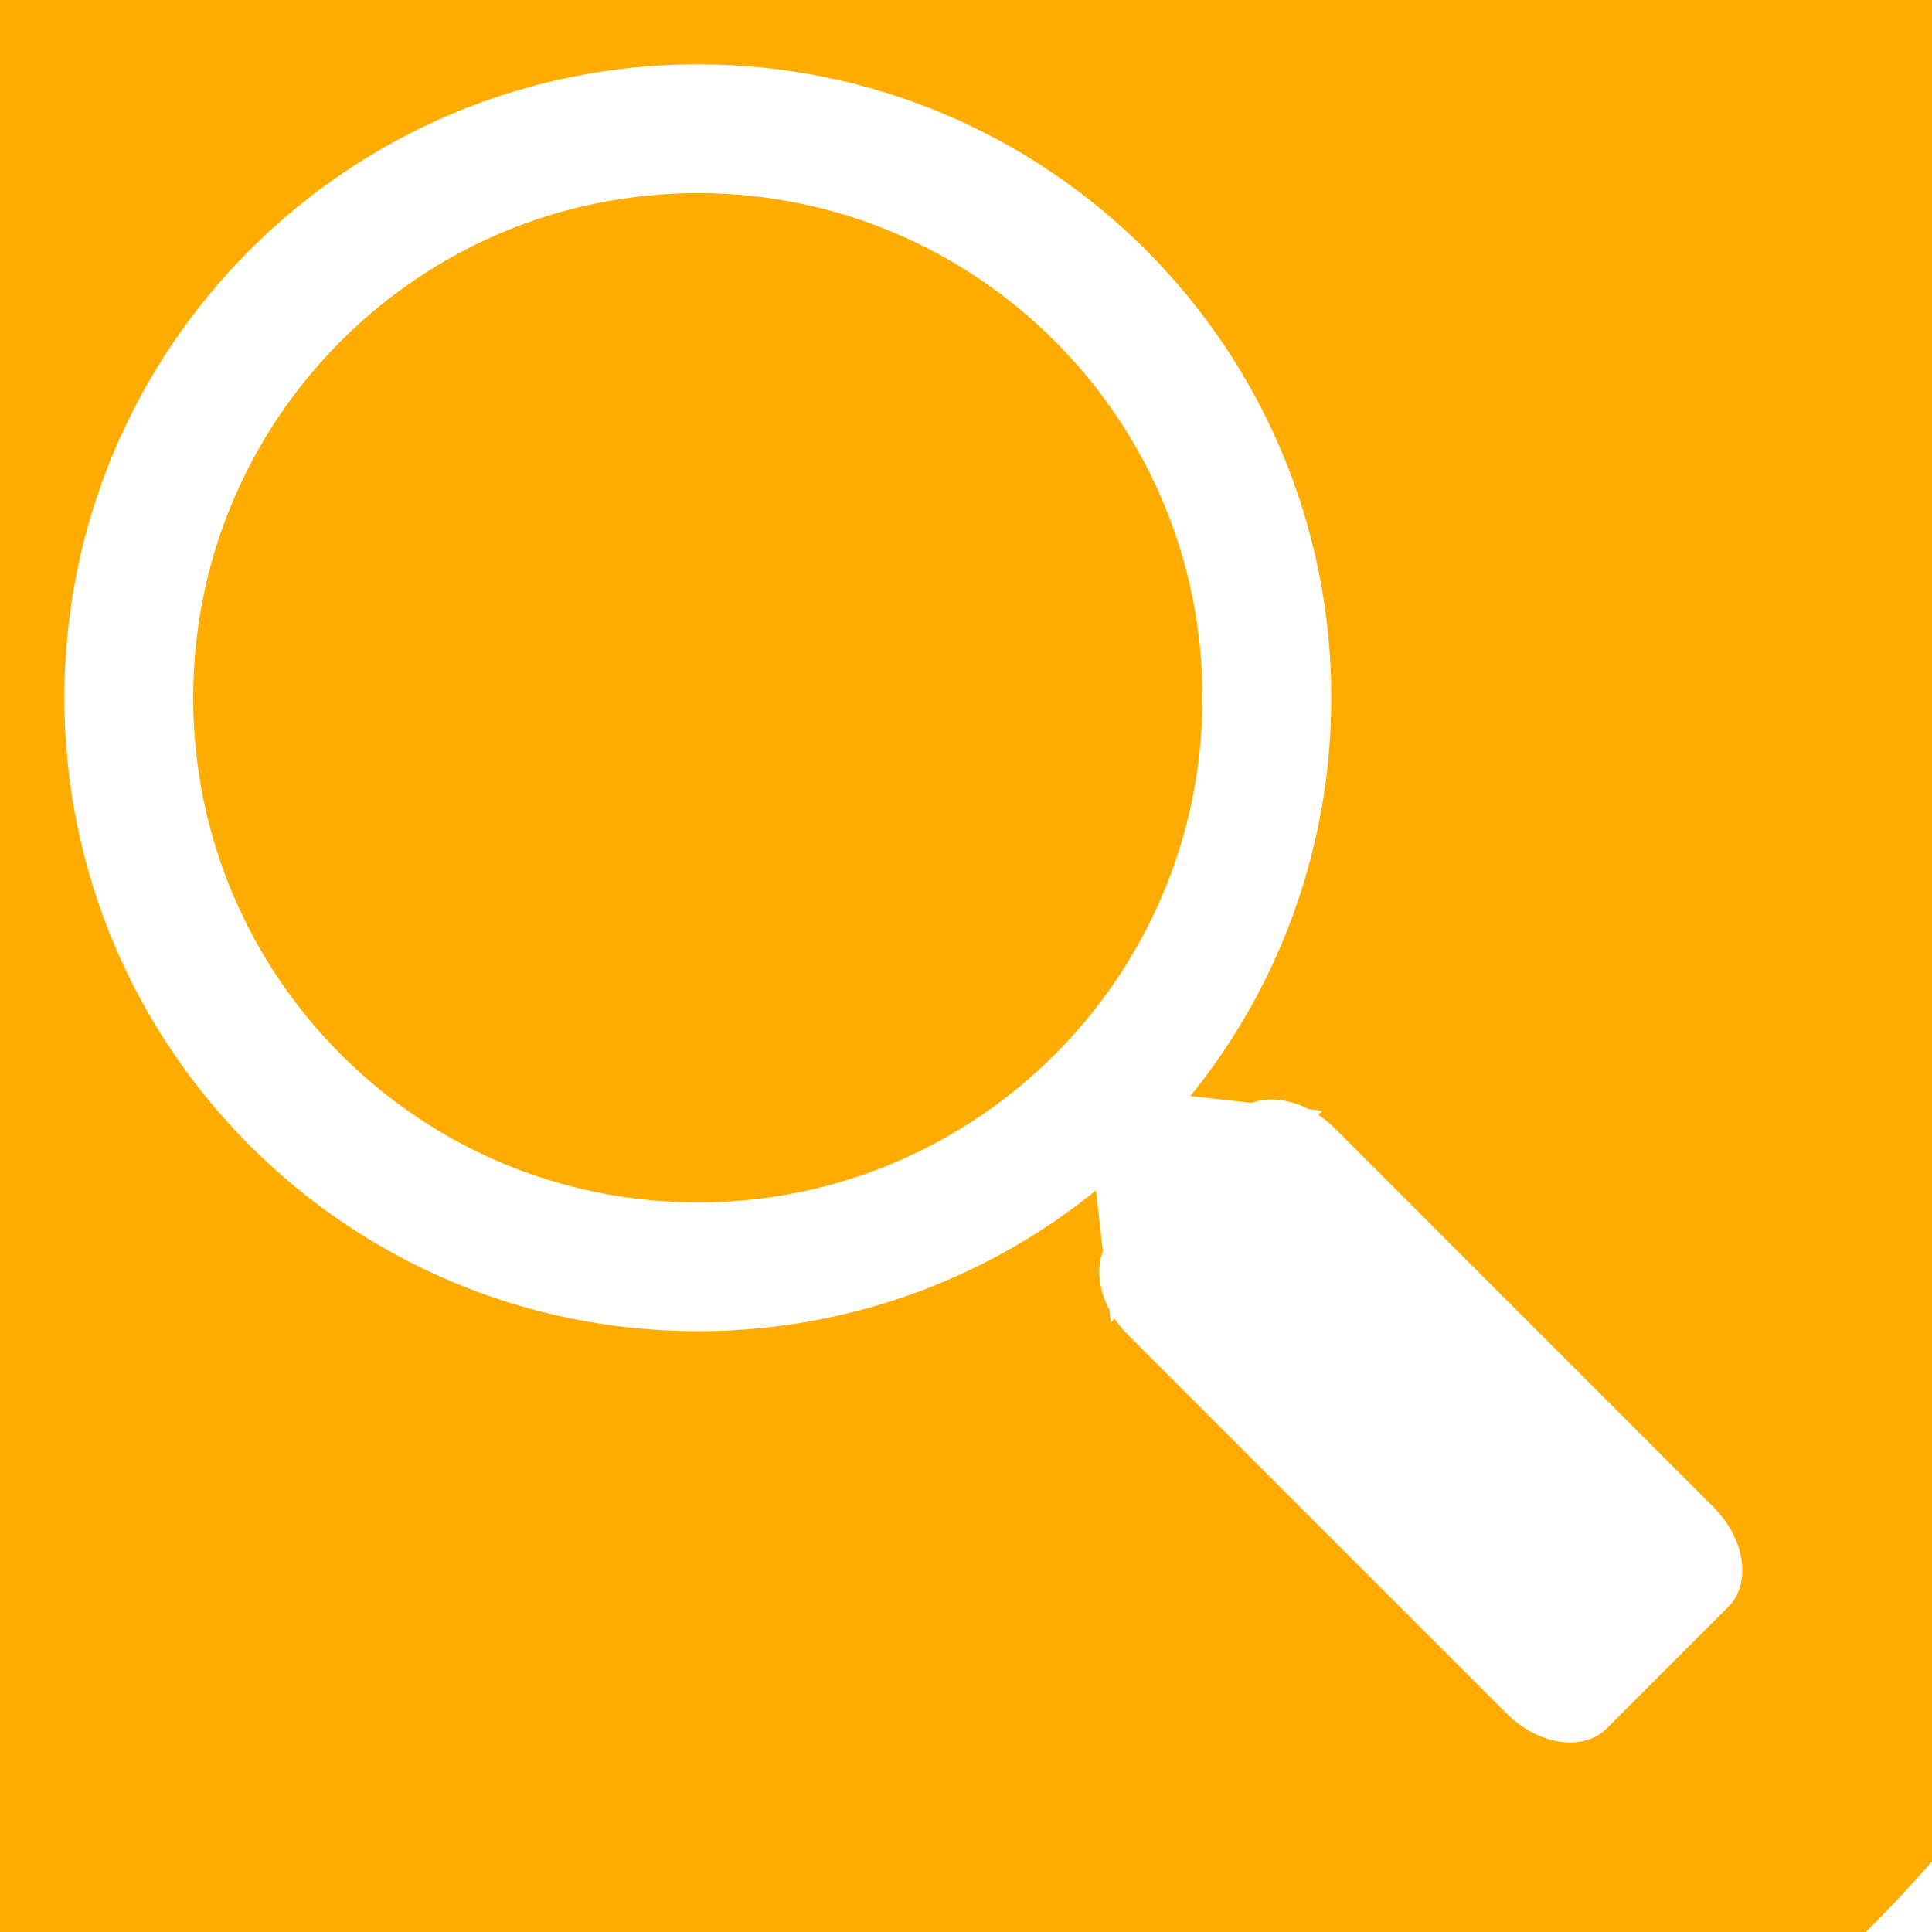
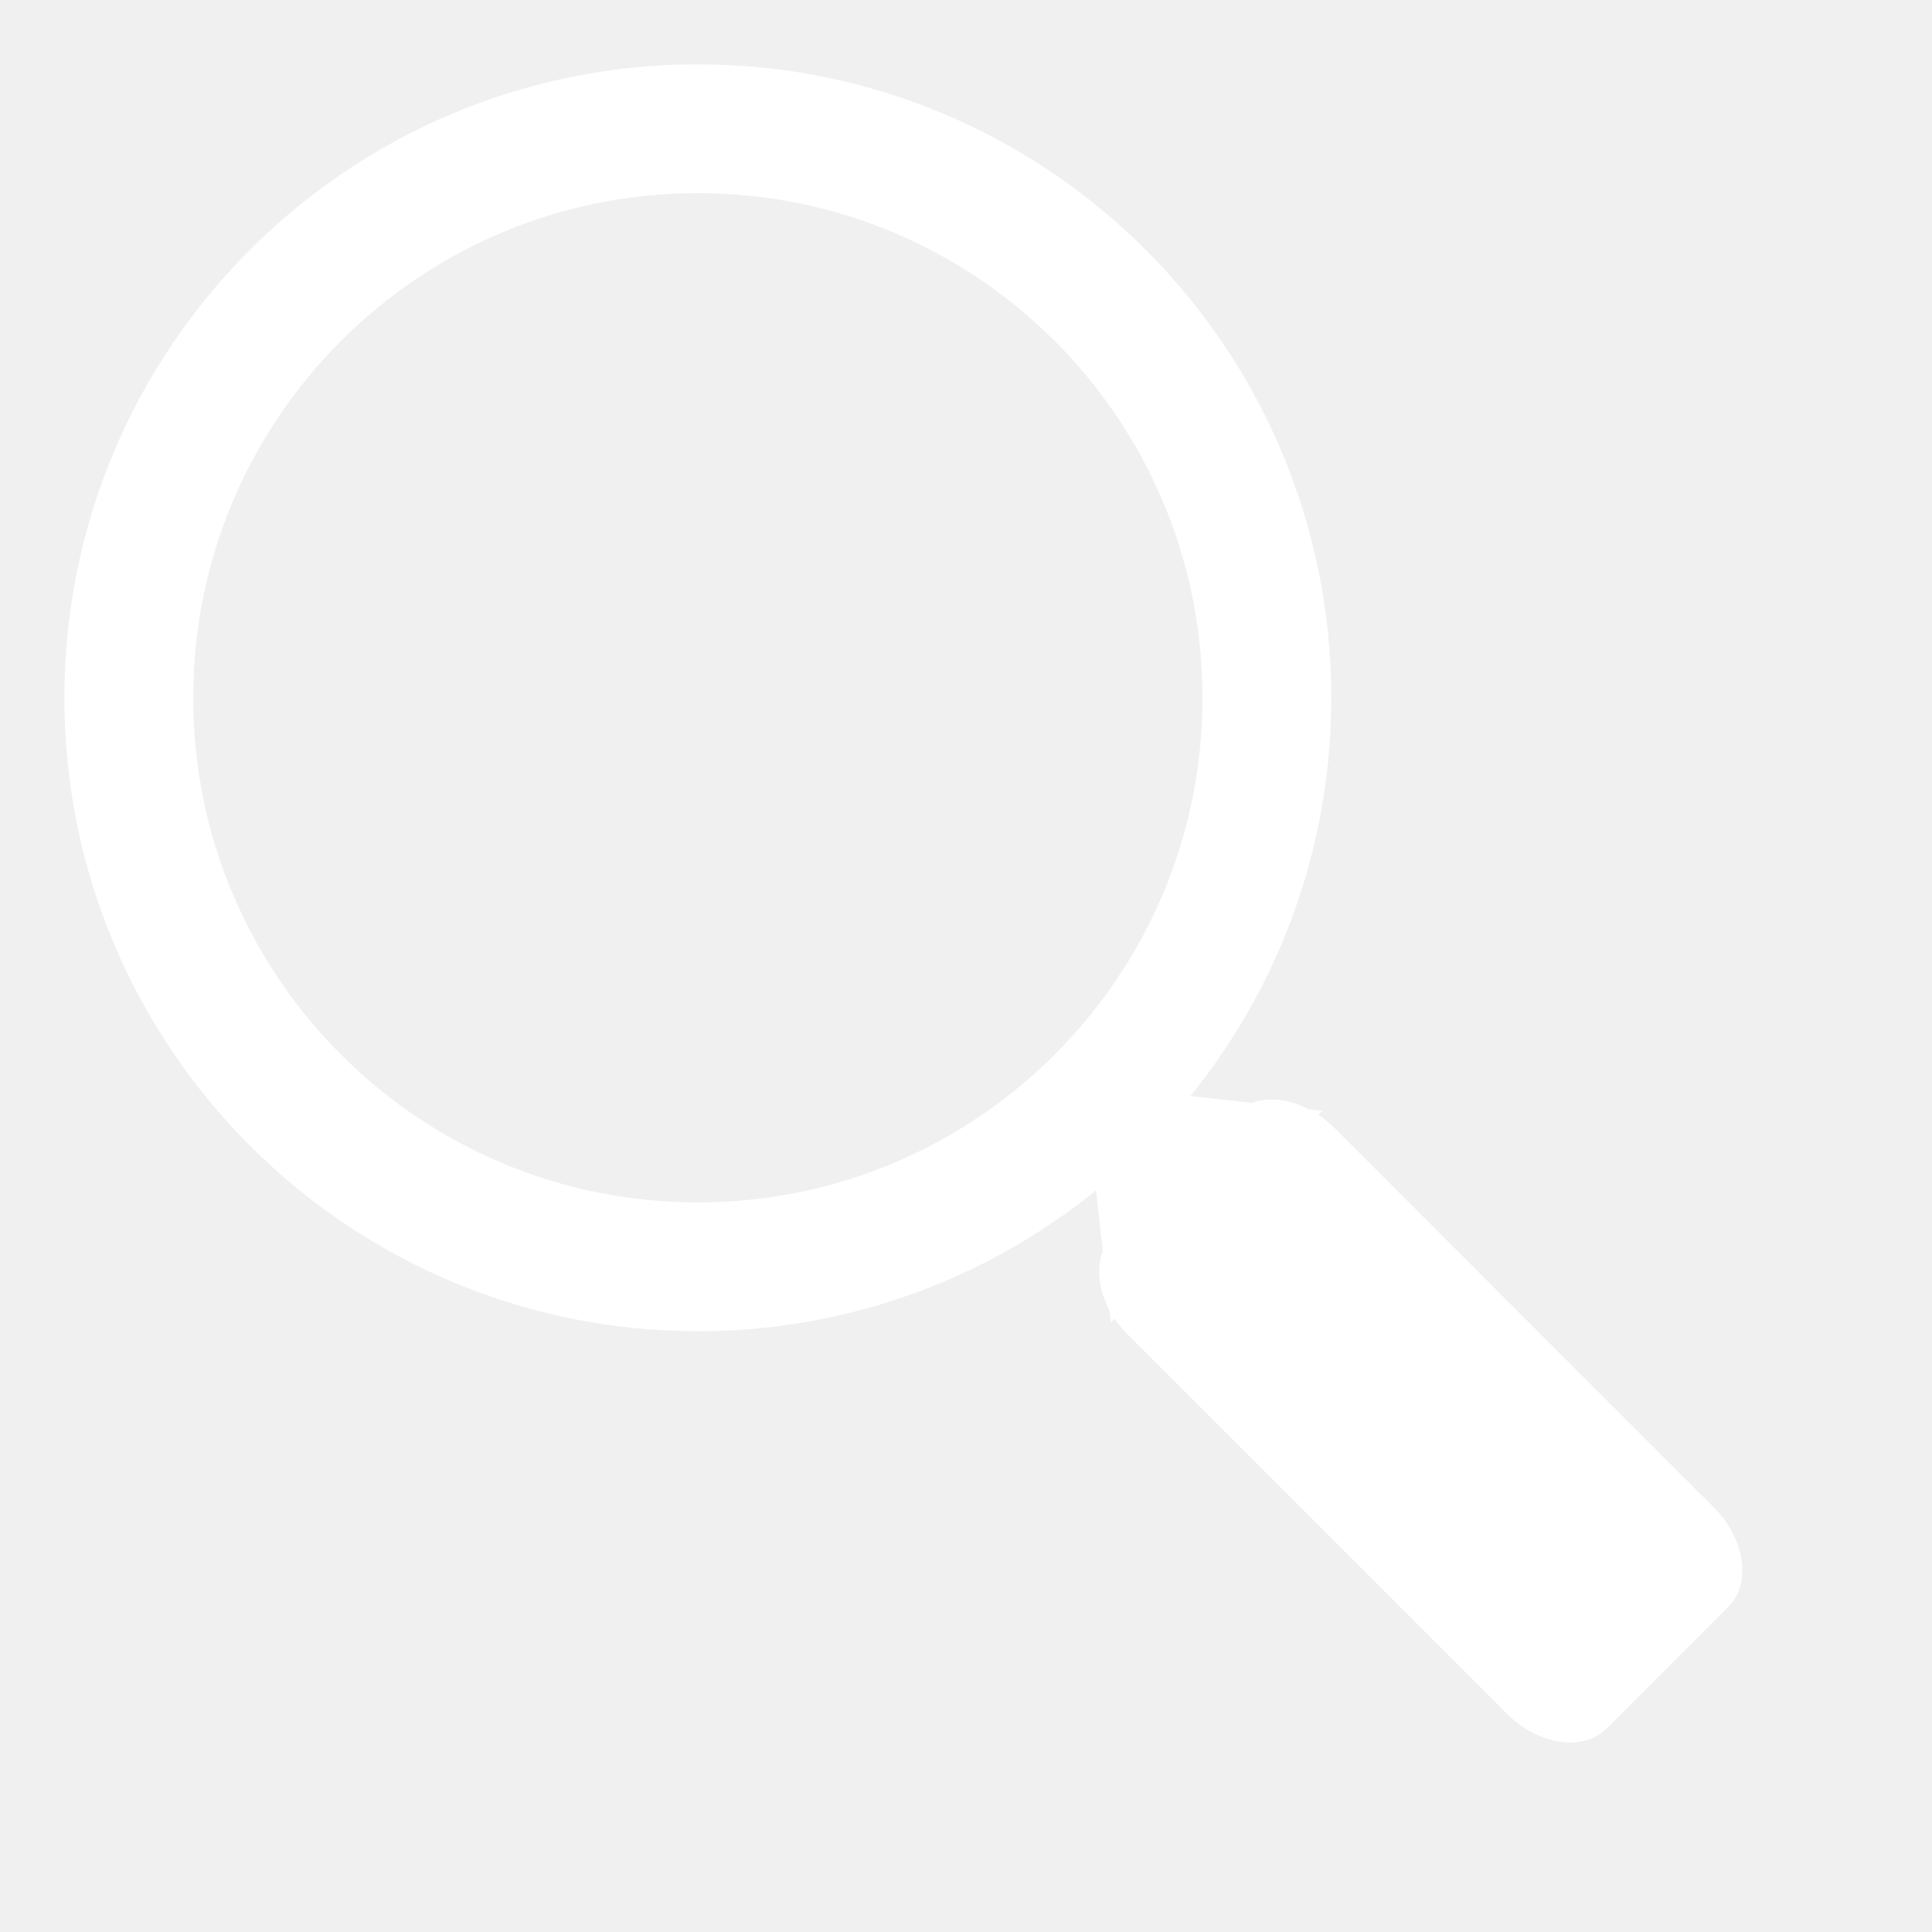
<svg xmlns="http://www.w3.org/2000/svg" version="1.1" id="Layer_1" width="30" height="30" viewBox="55 25 30 30" overflow="visible" enable-background="new 55 25 30 30" xml:space="preserve">
  <rect x="7.75" y="0.5" display="none" fill="#FFAC00" stroke="#FFFFFF" width="118.5" height="68.75" />
-   <circle fill="#FFAC00" stroke="#FFFFFF" stroke-width="3" cx="68.071" cy="39.084" r="24" />
+   <circle display="none" fill="#FFAC00" stroke="#FFFFFF" stroke-width="3" cx="68.071" cy="39.084" r="24" />
  <path display="none" fill="#FFFFFF" d="M69.377,59.544c-0.719,0.72-1.895,0.72-2.612,0L47.61,40.389  c-0.719-0.718-0.719-1.895,0-2.612l19.155-19.154c0.718-0.718,1.894-0.718,2.612,0l19.156,19.154c0.717,0.718,0.717,1.895,0,2.614  L69.377,59.544z" />
  <ellipse display="none" fill="#FFFFFF" stroke="#FFAC00" stroke-width="2" cx="67.821" cy="44.806" rx="12" ry="4.027" />
  <circle display="none" fill="#FFAC00" cx="68" cy="29.055" r="7" />
  <circle display="none" fill="#FFFFFF" cx="68" cy="29.055" r="2.333" />
  <polygon display="none" fill="#FFFFFF" points="74.385,34.791 68,46.75 61.616,34.791 " />
  <polygon display="none" fill="#FFAC00" points="74.385,31.875 68,43.834 61.616,31.875 " />
  <ellipse display="none" fill="#FFFFFF" stroke="#FFAC00" stroke-width="2" cx="68.071" cy="45.056" rx="12" ry="4.027" />
  <rect x="61.963" y="37.368" display="none" fill="#FFFFFF" stroke="#FFFFFF" stroke-width="2" width="12.217" height="5.228" />
  <ellipse display="none" fill="#FFFFFF" stroke="#FFAC00" stroke-width="2" cx="68.135" cy="28.012" rx="2.875" ry="2.929" />
  <g display="none">
    <g display="inline">
      <path fill="#FFFFFF" d="M72.807,35.832c0-2.63-2.093-4.759-4.672-4.759c-2.58,0-4.671,2.129-4.671,4.759    c0,0.125,0.027,0.242,0.036,0.365h-0.036v5.227h2.194v3.854h4.953v-3.854h2.195v-5.227H72.77    C72.779,36.074,72.807,35.957,72.807,35.832z" />
    </g>
    <g display="inline">
      <path fill="none" stroke="#FFAC00" stroke-width="2" d="M72.807,35.832c0-2.63-2.093-4.759-4.672-4.759    c-2.58,0-4.671,2.129-4.671,4.759c0,0.125,0.027,0.242,0.036,0.365h-0.036v5.227h2.194v3.854h4.953v-3.854h2.195v-5.227H72.77    C72.779,36.074,72.807,35.957,72.807,35.832z" />
    </g>
  </g>
-   <path display="none" fill="#FFAC00" d="M80.902,47.316c0.418,0.418,0.466,1.059,0.104,1.42l-1.891,1.892  c-0.361,0.361-1.002,0.313-1.42-0.104l-5.053-5.051c-0.418-0.421-0.468-1.06-0.104-1.422l1.892-1.891  c0.361-0.362,1.002-0.314,1.42,0.104L80.902,47.316z" />
+   <path display="none" fill="#FFAC00" d="M80.902,47.316c0.418,0.418,0.466,1.059,0.104,1.42l-1.891,1.892  c-0.361,0.361-1.002,0.313-1.42-0.104l-5.053-5.051c-0.418-0.421-0.469-1.06-0.104-1.422l1.892-1.891  c0.361-0.362,1.002-0.314,1.42,0.104L80.902,47.316z" />
  <polygon display="none" fill="#FFAC00" points="72.498,45.407 72.086,41.708 75.786,42.119 " />
  <circle display="none" fill="#FFFFFF" stroke="#FFAC00" stroke-width="2" cx="66.085" cy="35.707" r="8.836" />
-   <ellipse transform="matrix(0.7071 0.7071 -0.7071 0.7071 45.1798 -34.7729)" display="none" fill="#FFAC00" cx="64.564" cy="37.15" rx="5.639" ry="4.186" />
-   <ellipse transform="matrix(0.7071 0.7071 -0.7071 0.7071 44.3502 -36.8942)" display="none" fill="#FFFFFF" cx="66.709" cy="35.086" rx="6.859" ry="5.163" />
+   <ellipse transform="matrix(0.7071 -0.7071 0.7071 0.7071 -7.357 56.5374)" display="none" fill="#FFAC00" cx="64.564" cy="37.149" rx="4.186" ry="5.639" />
+   <ellipse transform="matrix(0.7071 -0.7071 0.7071 0.7071 -5.2696 57.4479)" display="none" fill="#FFFFFF" cx="66.711" cy="35.085" rx="5.163" ry="6.859" />
  <rect y="6" display="none" fill="#48B5E9" width="132" height="73" />
-   <path fill="#FFFFFF" d="M81.609,48.404c0.488,0.486,0.593,1.184,0.229,1.546l-1.891,1.891c-0.361,0.361-1.059,0.259-1.547-0.229  l-5.885-5.885c-0.488-0.486-0.592-1.185-0.229-1.547l1.894-1.891c0.358-0.362,1.057-0.258,1.545,0.23L81.609,48.404z" />
+   <path fill="#FFFFFF" d="M81.609,48.404c0.488,0.486,0.593,1.184,0.229,1.546l-1.891,1.891c-0.361,0.361-1.059,0.259-1.547-0.229  l-5.885-5.885c-0.488-0.485-0.593-1.185-0.229-1.547l1.894-1.891c0.358-0.362,1.057-0.258,1.545,0.23L81.609,48.404z" />
  <polygon fill="#FFFFFF" points="72.248,45.536 71.836,41.837 75.536,42.248 " />
  <circle fill="none" stroke="#FFFFFF" stroke-width="2" cx="65.836" cy="35.835" r="8.836" />
  <path display="none" fill="#FFFFFF" d="M60.325,33.283c1.634-1.635,1.222,1.765,3.425,3.967c2.202,2.202,6.185,2.372,4.551,4.007  c-1.634,1.636-4.745,1.175-6.947-1.026C59.151,38.028,58.69,34.918,60.325,33.283z" />
-   <ellipse transform="matrix(0.7071 0.7071 -0.7071 0.7071 44.3649 -36.6875)" fill="none" cx="66.467" cy="35.208" rx="6.859" ry="5.164" />
+   <ellipse transform="matrix(0.7071 -0.7071 0.7071 0.7071 -5.427 57.3121)" fill="none" cx="66.468" cy="35.207" rx="5.164" ry="6.859" />
</svg>
